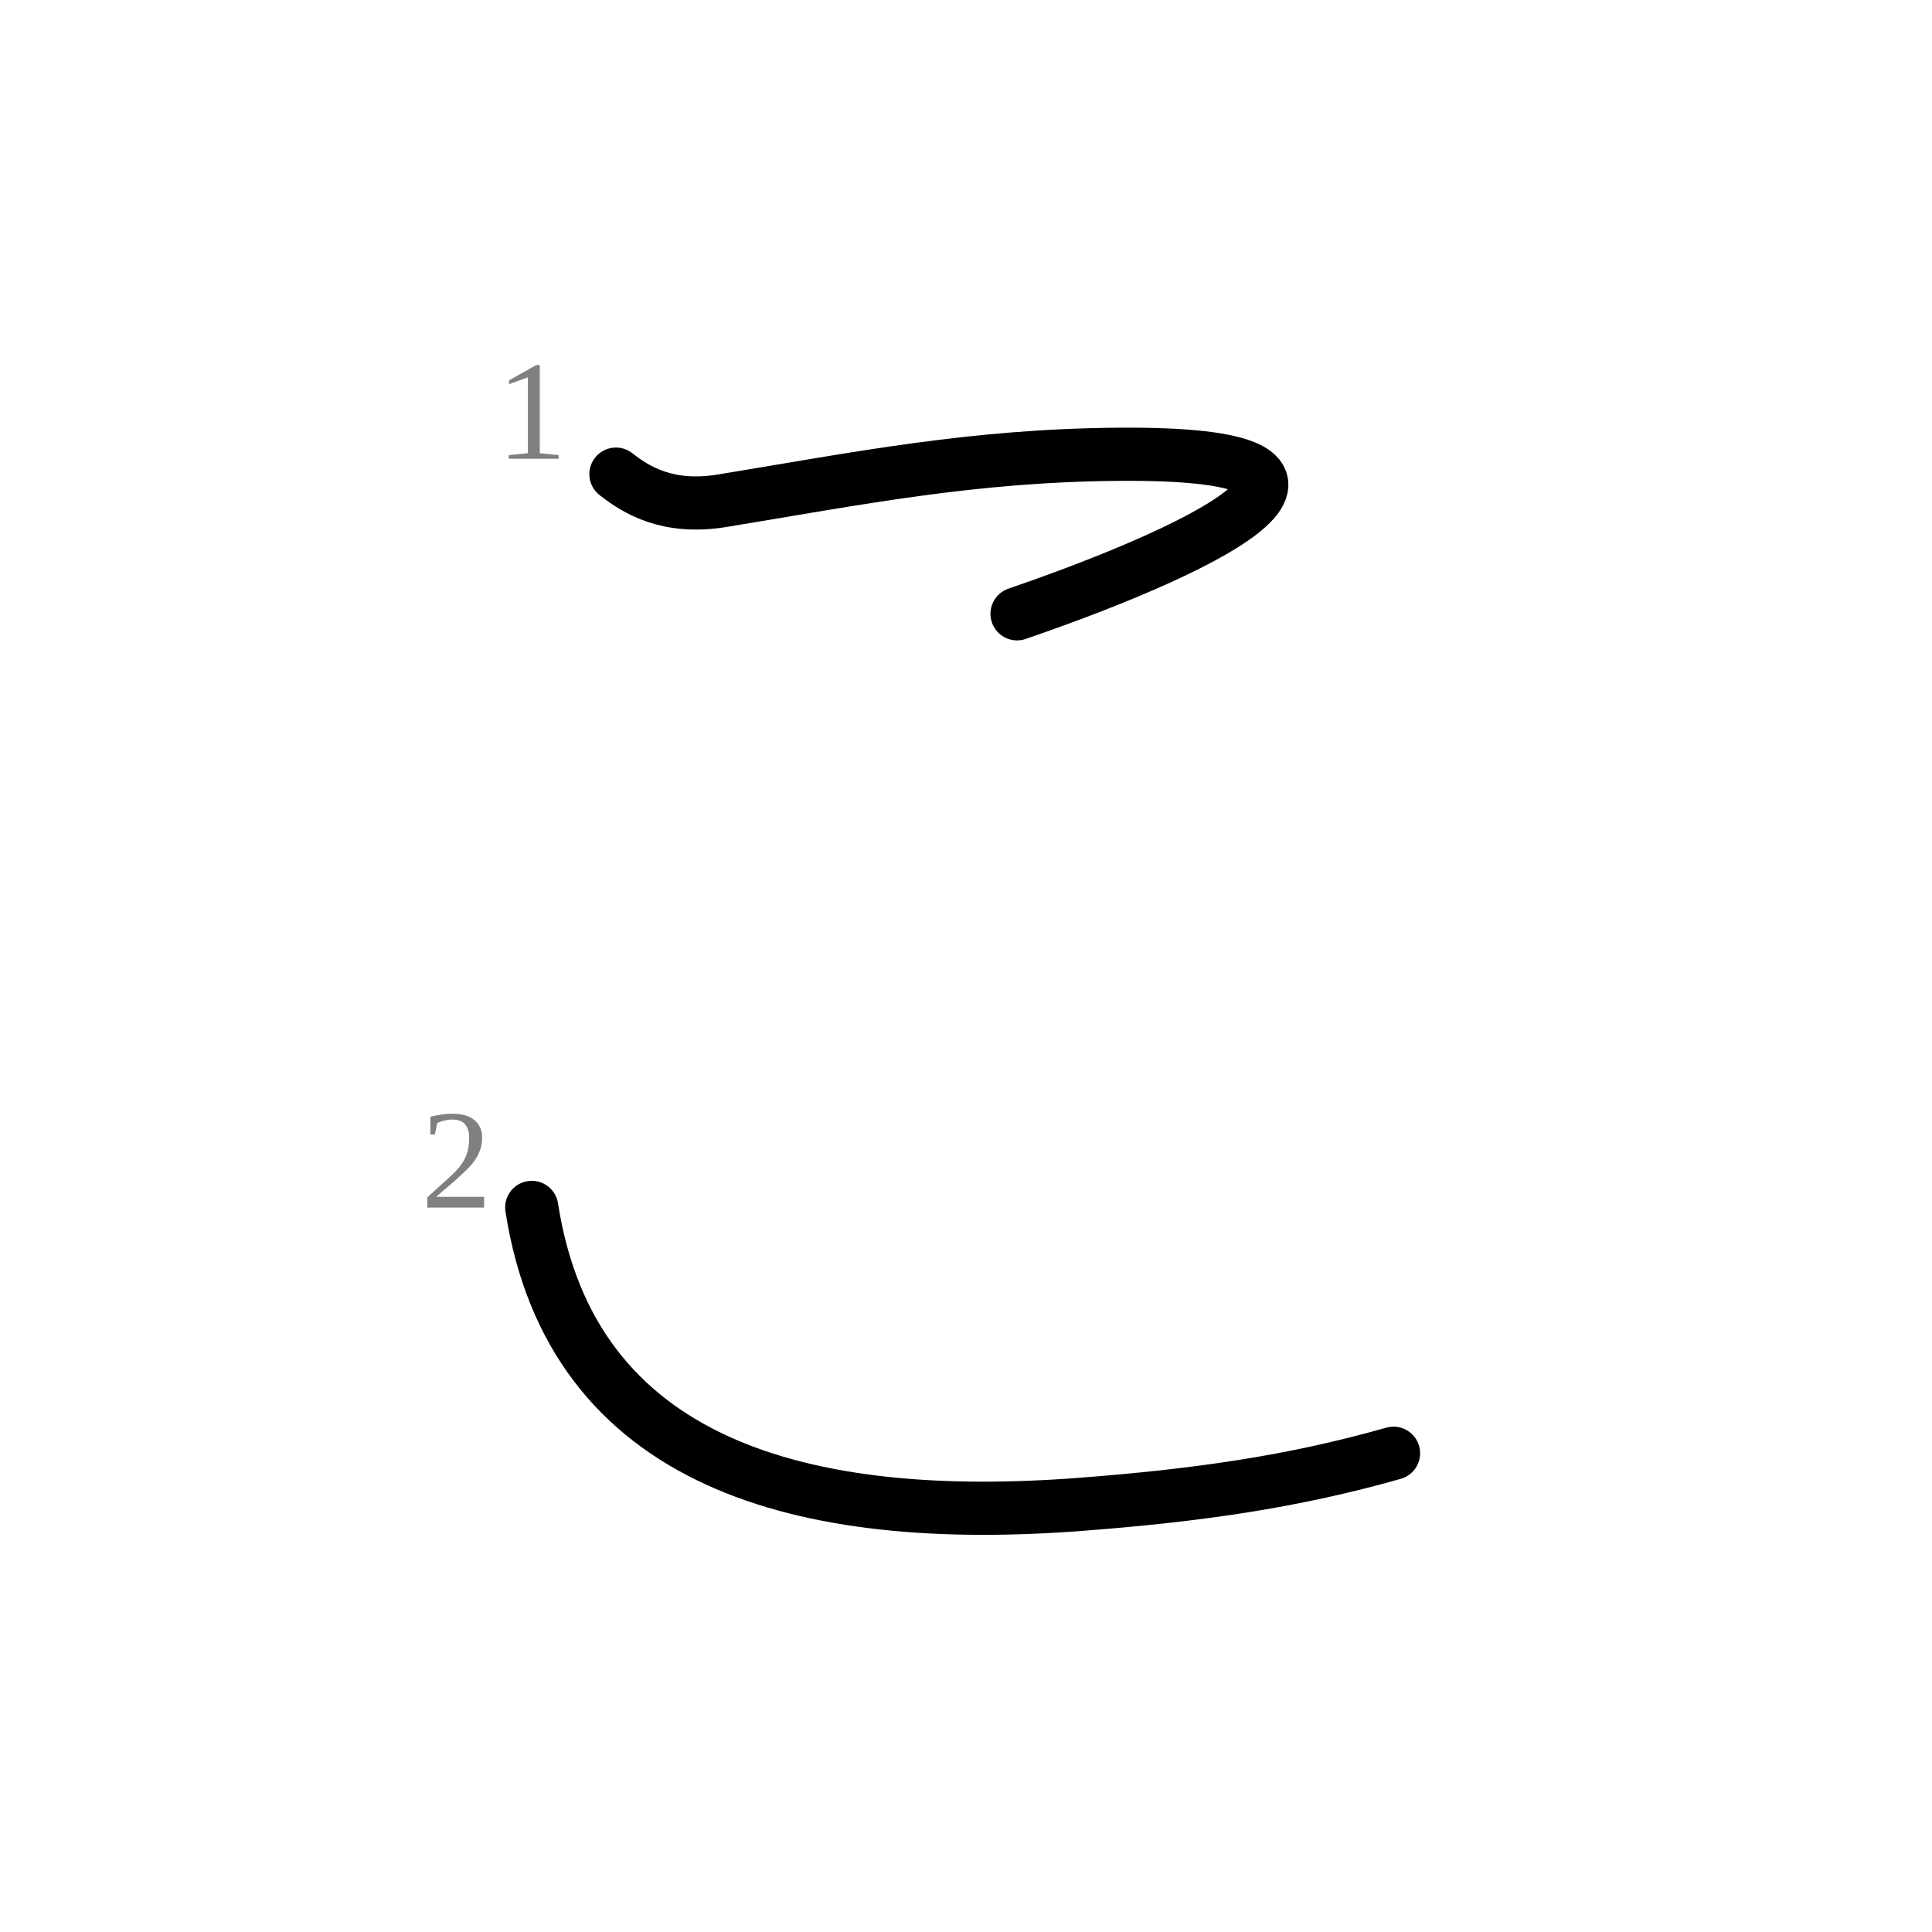
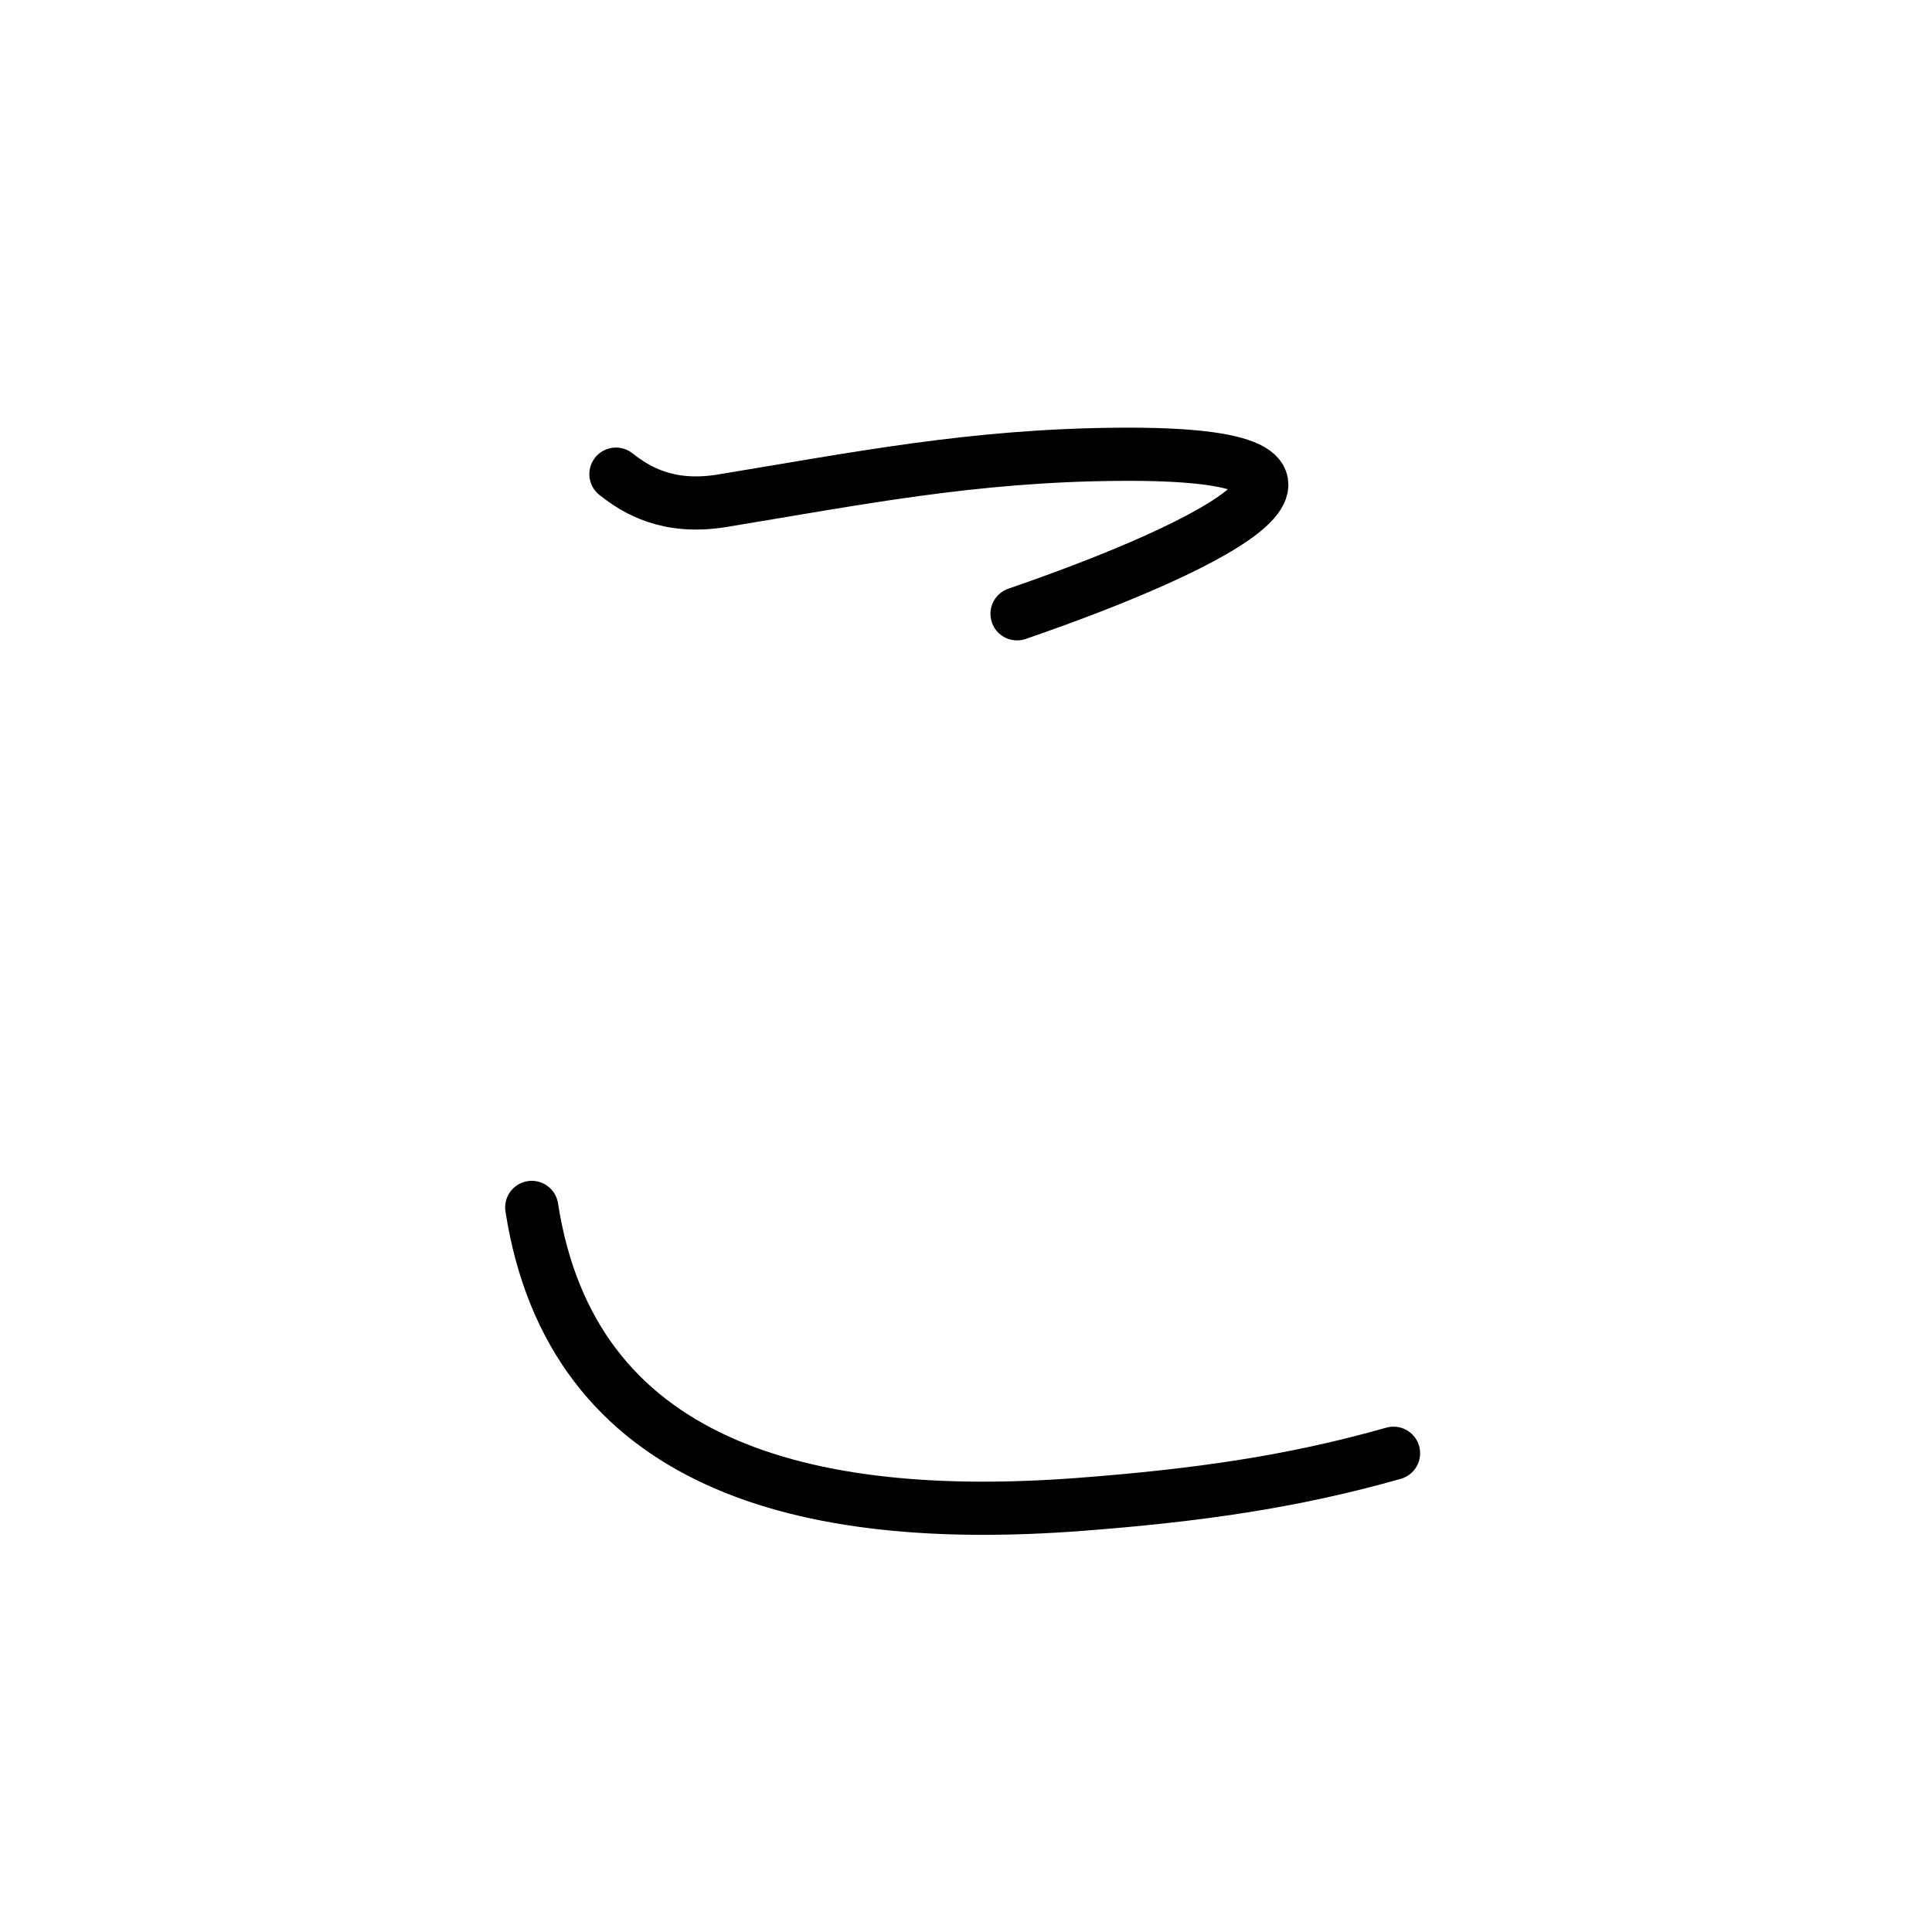
<svg xmlns="http://www.w3.org/2000/svg" width="109" height="109" viewBox="0 0 109 109">
  <g id="kvg:StrokePaths_03053" style="fill:none;stroke:#000000;stroke-width:3;stroke-linecap:round;stroke-linejoin:round;">
    <g id="kvg:03053">
      <path id="kvg:03053-s1" d="M34.75,26.75c1.12,0.88,2.91,2.01,6,1.5c7.62-1.25,14.11-2.56,22.38-2.62c15.5-0.12,5.88,5-5.75,9" />
      <path id="kvg:03053-s2" d="M30,68.12c2.25,14.5,15.26,17.96,31,16.75c6.5-0.5,11.88-1.25,17.62-2.88" />
    </g>
  </g>
-   <g id="kvg:StrokeNumbers_03053" style="font-size:8;fill:#808080">
-     <text transform="matrix(1 0 0 1 28 25.88)">1</text>
-     <text transform="matrix(1 0 0 1 23.75 68.13)">2</text>
-   </g>
</svg>
